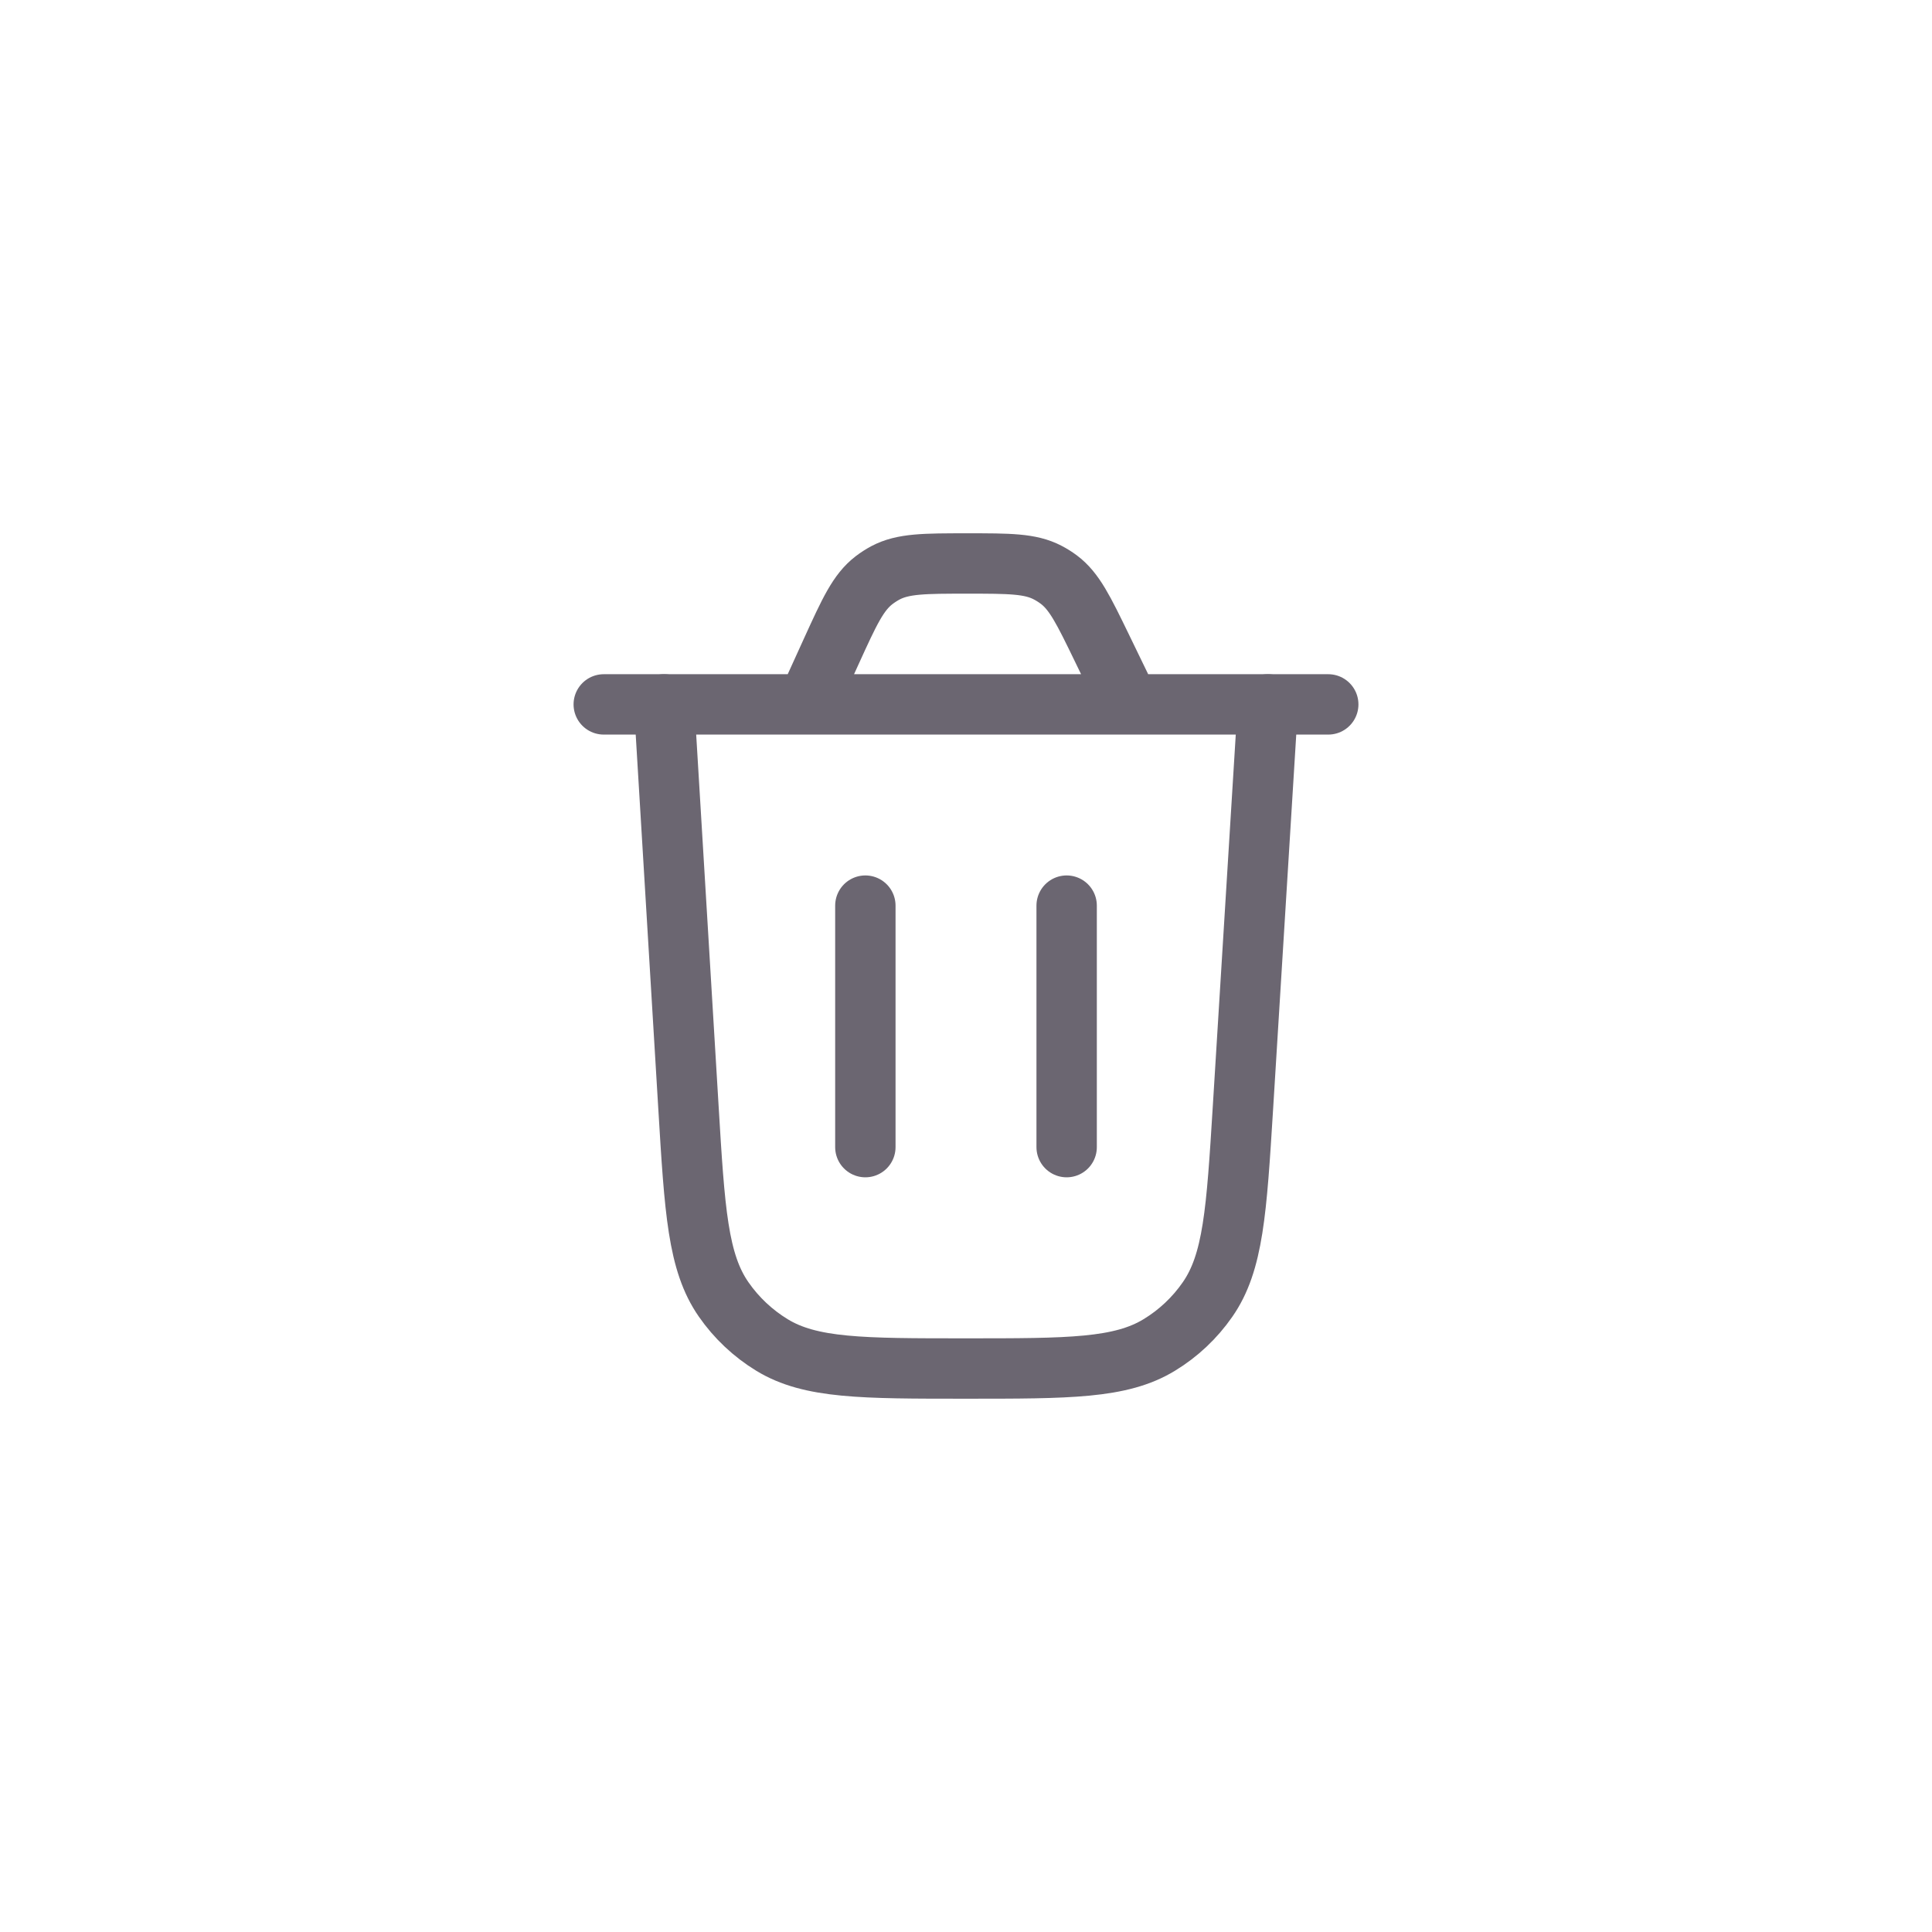
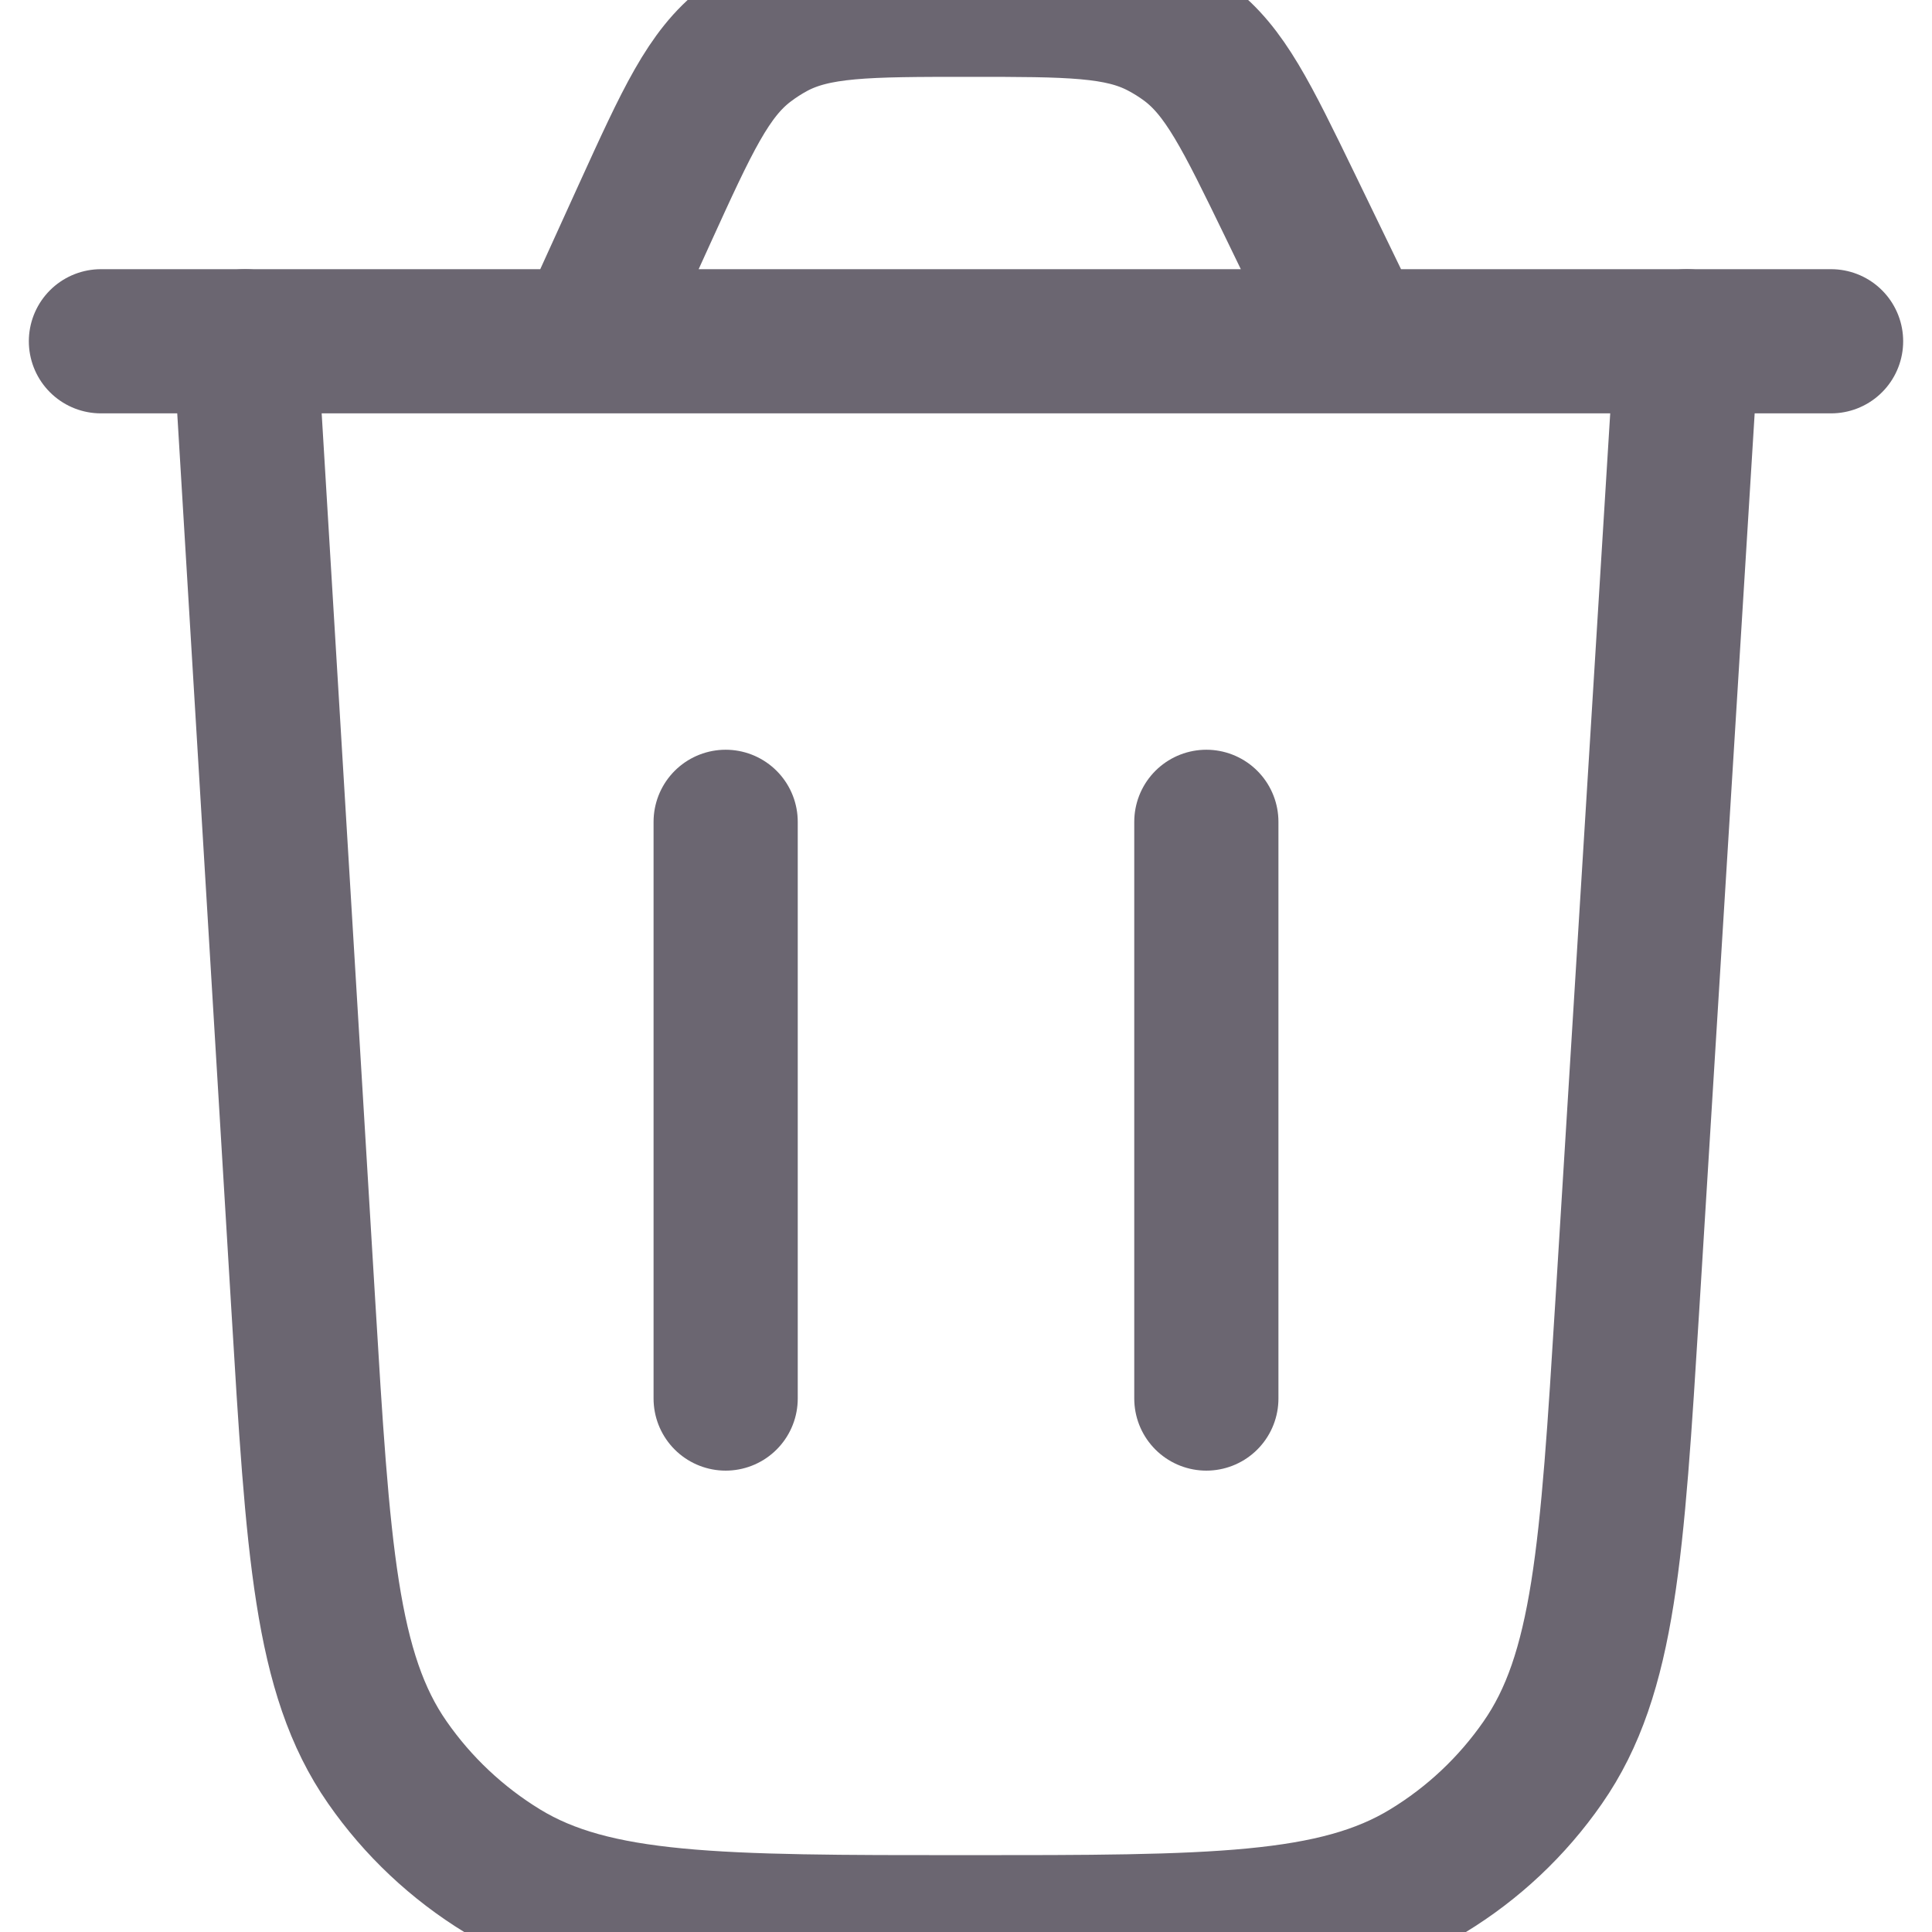
- <svg xmlns="http://www.w3.org/2000/svg" width="32" height="32" viewBox="0 0 32 32" fill="none">
+ <svg xmlns="http://www.w3.org/2000/svg" width="20" height="20" viewBox="10 9.3 12 13.4" fill="none">
  <path d="M21 11.667L20.587 18.35C20.481 20.058 20.428 20.911 20 21.525C19.789 21.829 19.517 22.085 19.201 22.277C18.561 22.667 17.706 22.667 15.995 22.667C14.282 22.667 13.425 22.667 12.786 22.277C12.47 22.084 12.197 21.827 11.986 21.523C11.558 20.908 11.506 20.053 11.403 18.343L11 11.667" stroke="#6B6671" stroke-linecap="round" />
  <path d="M10 11.667H22M18.704 11.667L18.249 10.728C17.946 10.104 17.795 9.792 17.535 9.598C17.477 9.555 17.415 9.516 17.351 9.483C17.063 9.333 16.716 9.333 16.023 9.333C15.312 9.333 14.957 9.333 14.664 9.489C14.599 9.524 14.537 9.564 14.478 9.609C14.214 9.811 14.067 10.134 13.772 10.781L13.369 11.667" stroke="#6B6671" stroke-linecap="round" />
  <path d="M14.333 19V15" stroke="#6B6671" stroke-linecap="round" />
  <path d="M17.667 19V15" stroke="#6B6671" stroke-linecap="round" />
</svg>
